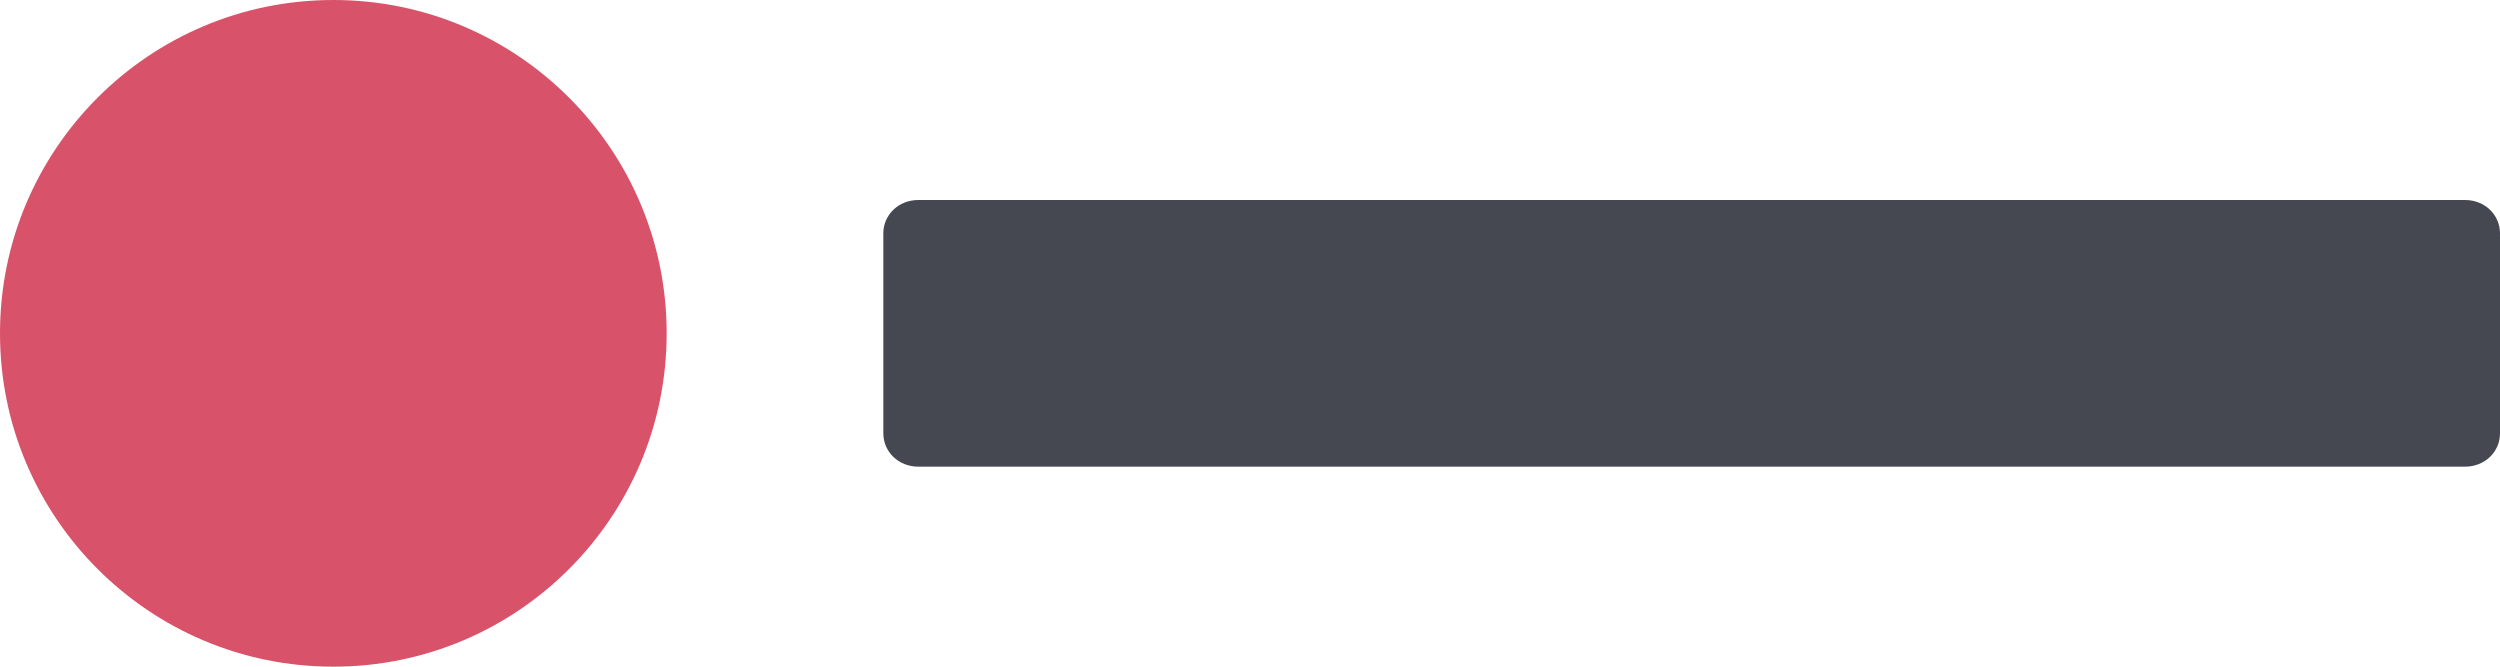
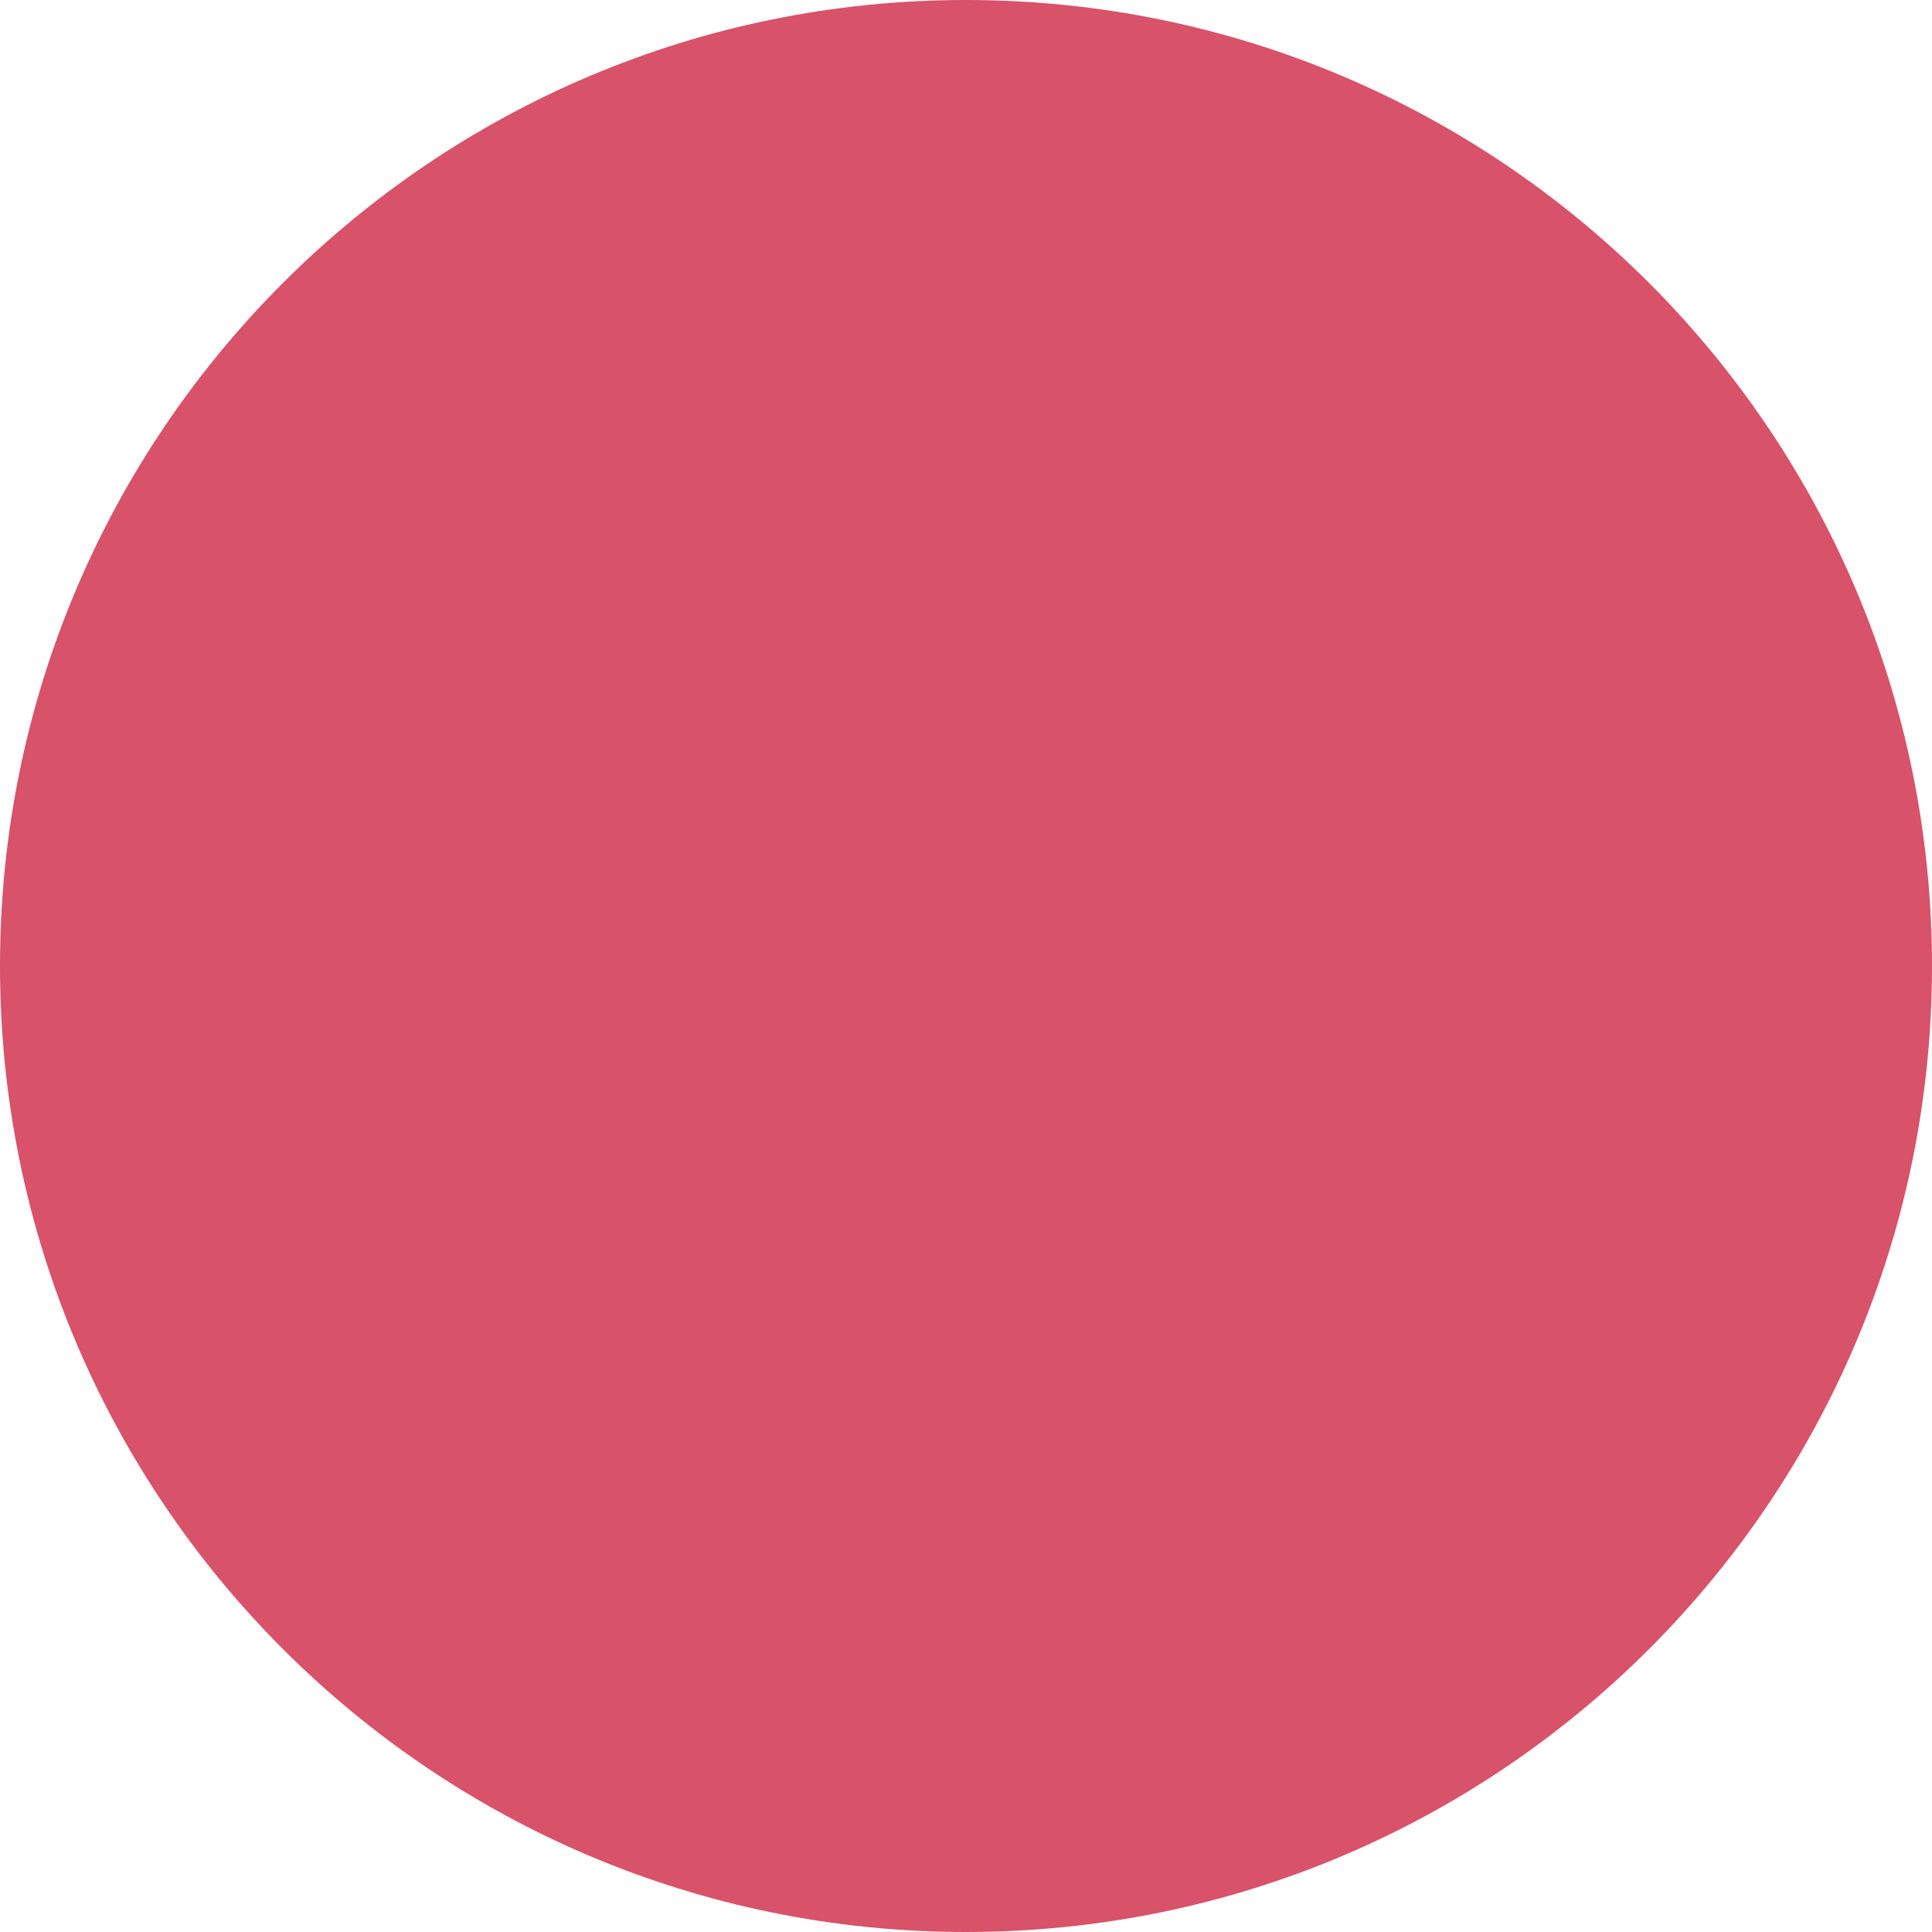
- <svg xmlns="http://www.w3.org/2000/svg" version="1.1" id="Layer_1" x="0px" y="0px" width="150px" height="40px" viewBox="0 0 150 40" style="enable-background:new 0 0 150 40;" xml:space="preserve">
-   <style type="text/css">
- 	.st0{fill:#D85269;}
- 	.st1{fill:#454751;}
- </style>
-   <circle class="st0" cx="20" cy="20" r="20" />
-   <path class="st1" d="M147.9,28H55.1c-1.2,0-2.1-0.9-2.1-2V14c0-1.1,0.9-2,2.1-2h92.8c1.2,0,2.1,0.9,2.1,2v12  C150,27.1,149.1,28,147.9,28z" />
+ <svg xmlns="http://www.w3.org/2000/svg" width="40" height="40">
+   <style type="text/css">.st0{fill:#D85269;}
+ 	.st1{fill:#454751;}</style>
+   <g>
+     <circle class="st0" cx="20" cy="20" r="20" id="svg_1" />
+   </g>
</svg>
